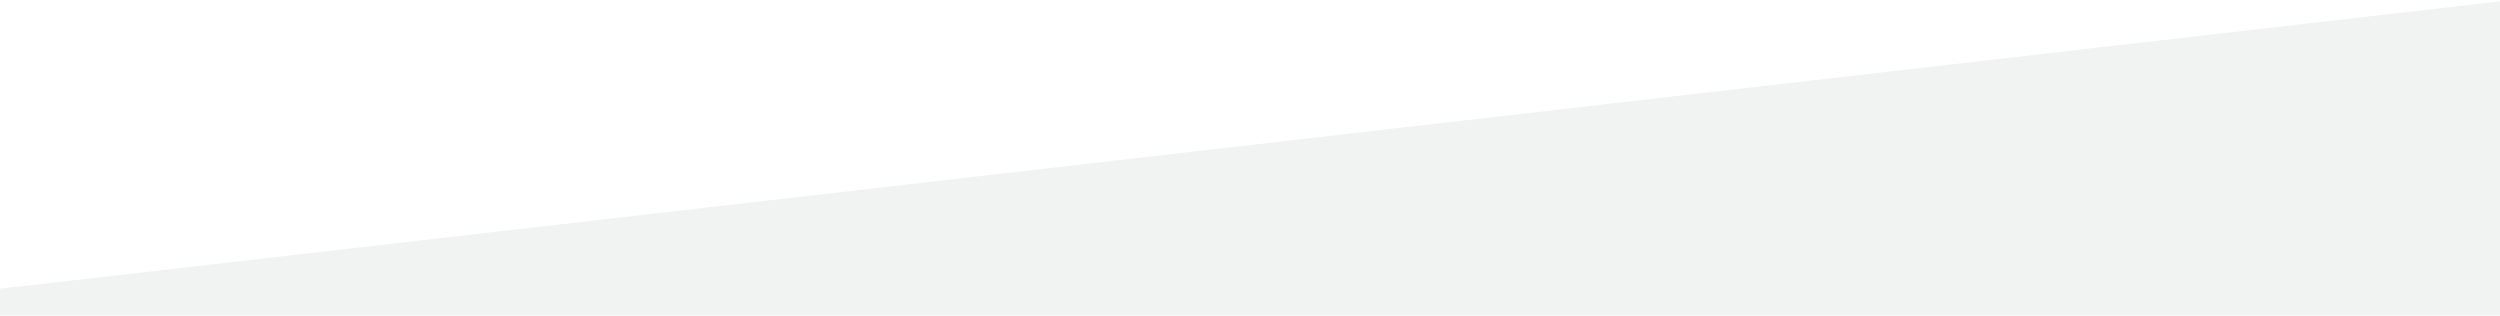
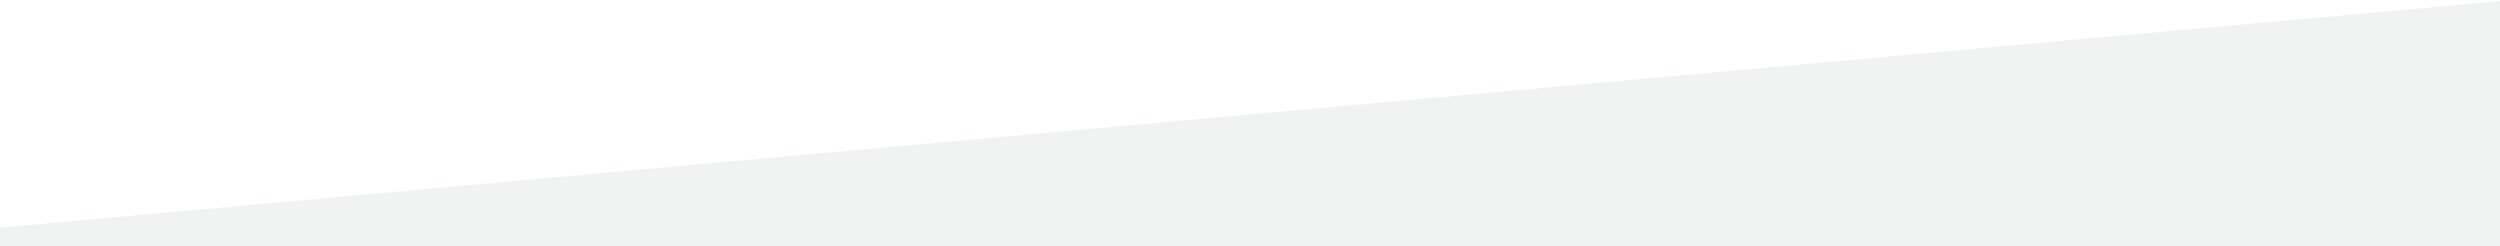
- <svg xmlns="http://www.w3.org/2000/svg" id="Layer_1" data-name="Layer 1" viewBox="0 0 2000 252.36">
+ <svg xmlns="http://www.w3.org/2000/svg" id="Layer_1" data-name="Layer 1" viewBox="0 0 2565 252.36">
  <defs>
    <style>.cls-1{fill:#f1f2f2;fill-rule:evenodd;}</style>
  </defs>
-   <path class="cls-1" d="M0,231L2000.55,1V231L2000,252.36H0V231" />
+   <path class="cls-1" d="M-9,234.36l2583-234v261H-9" />
</svg>
